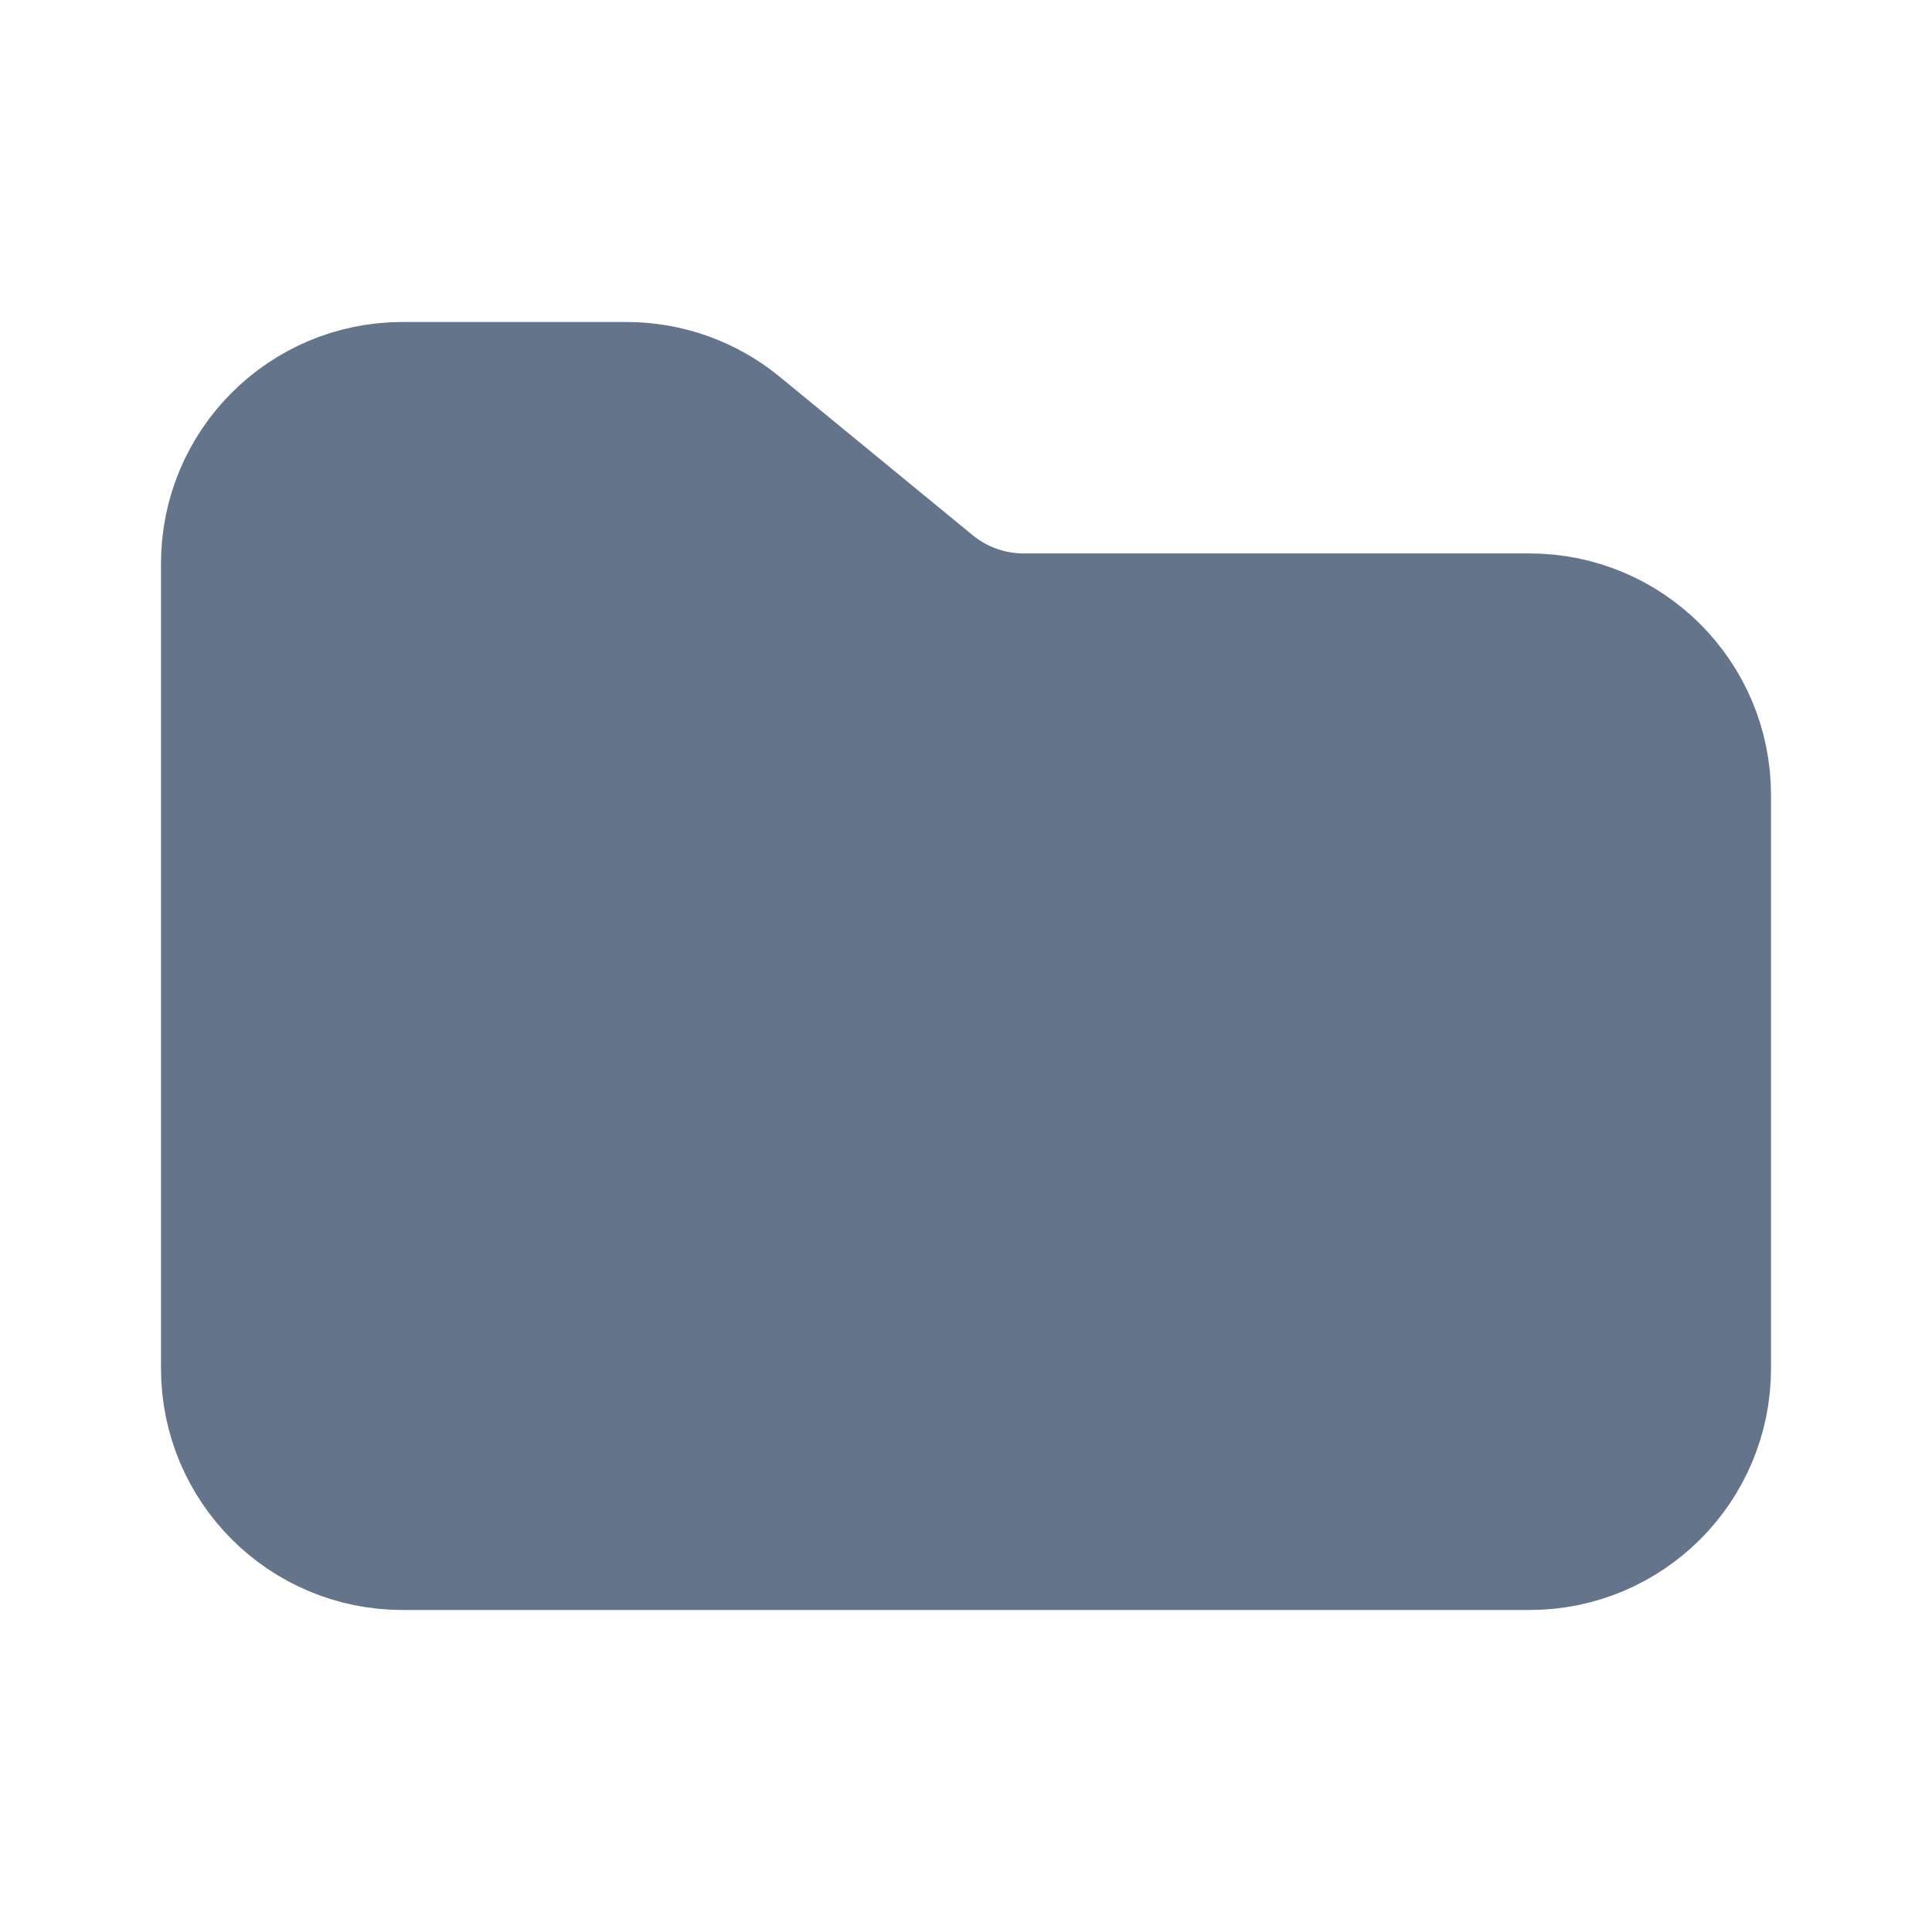
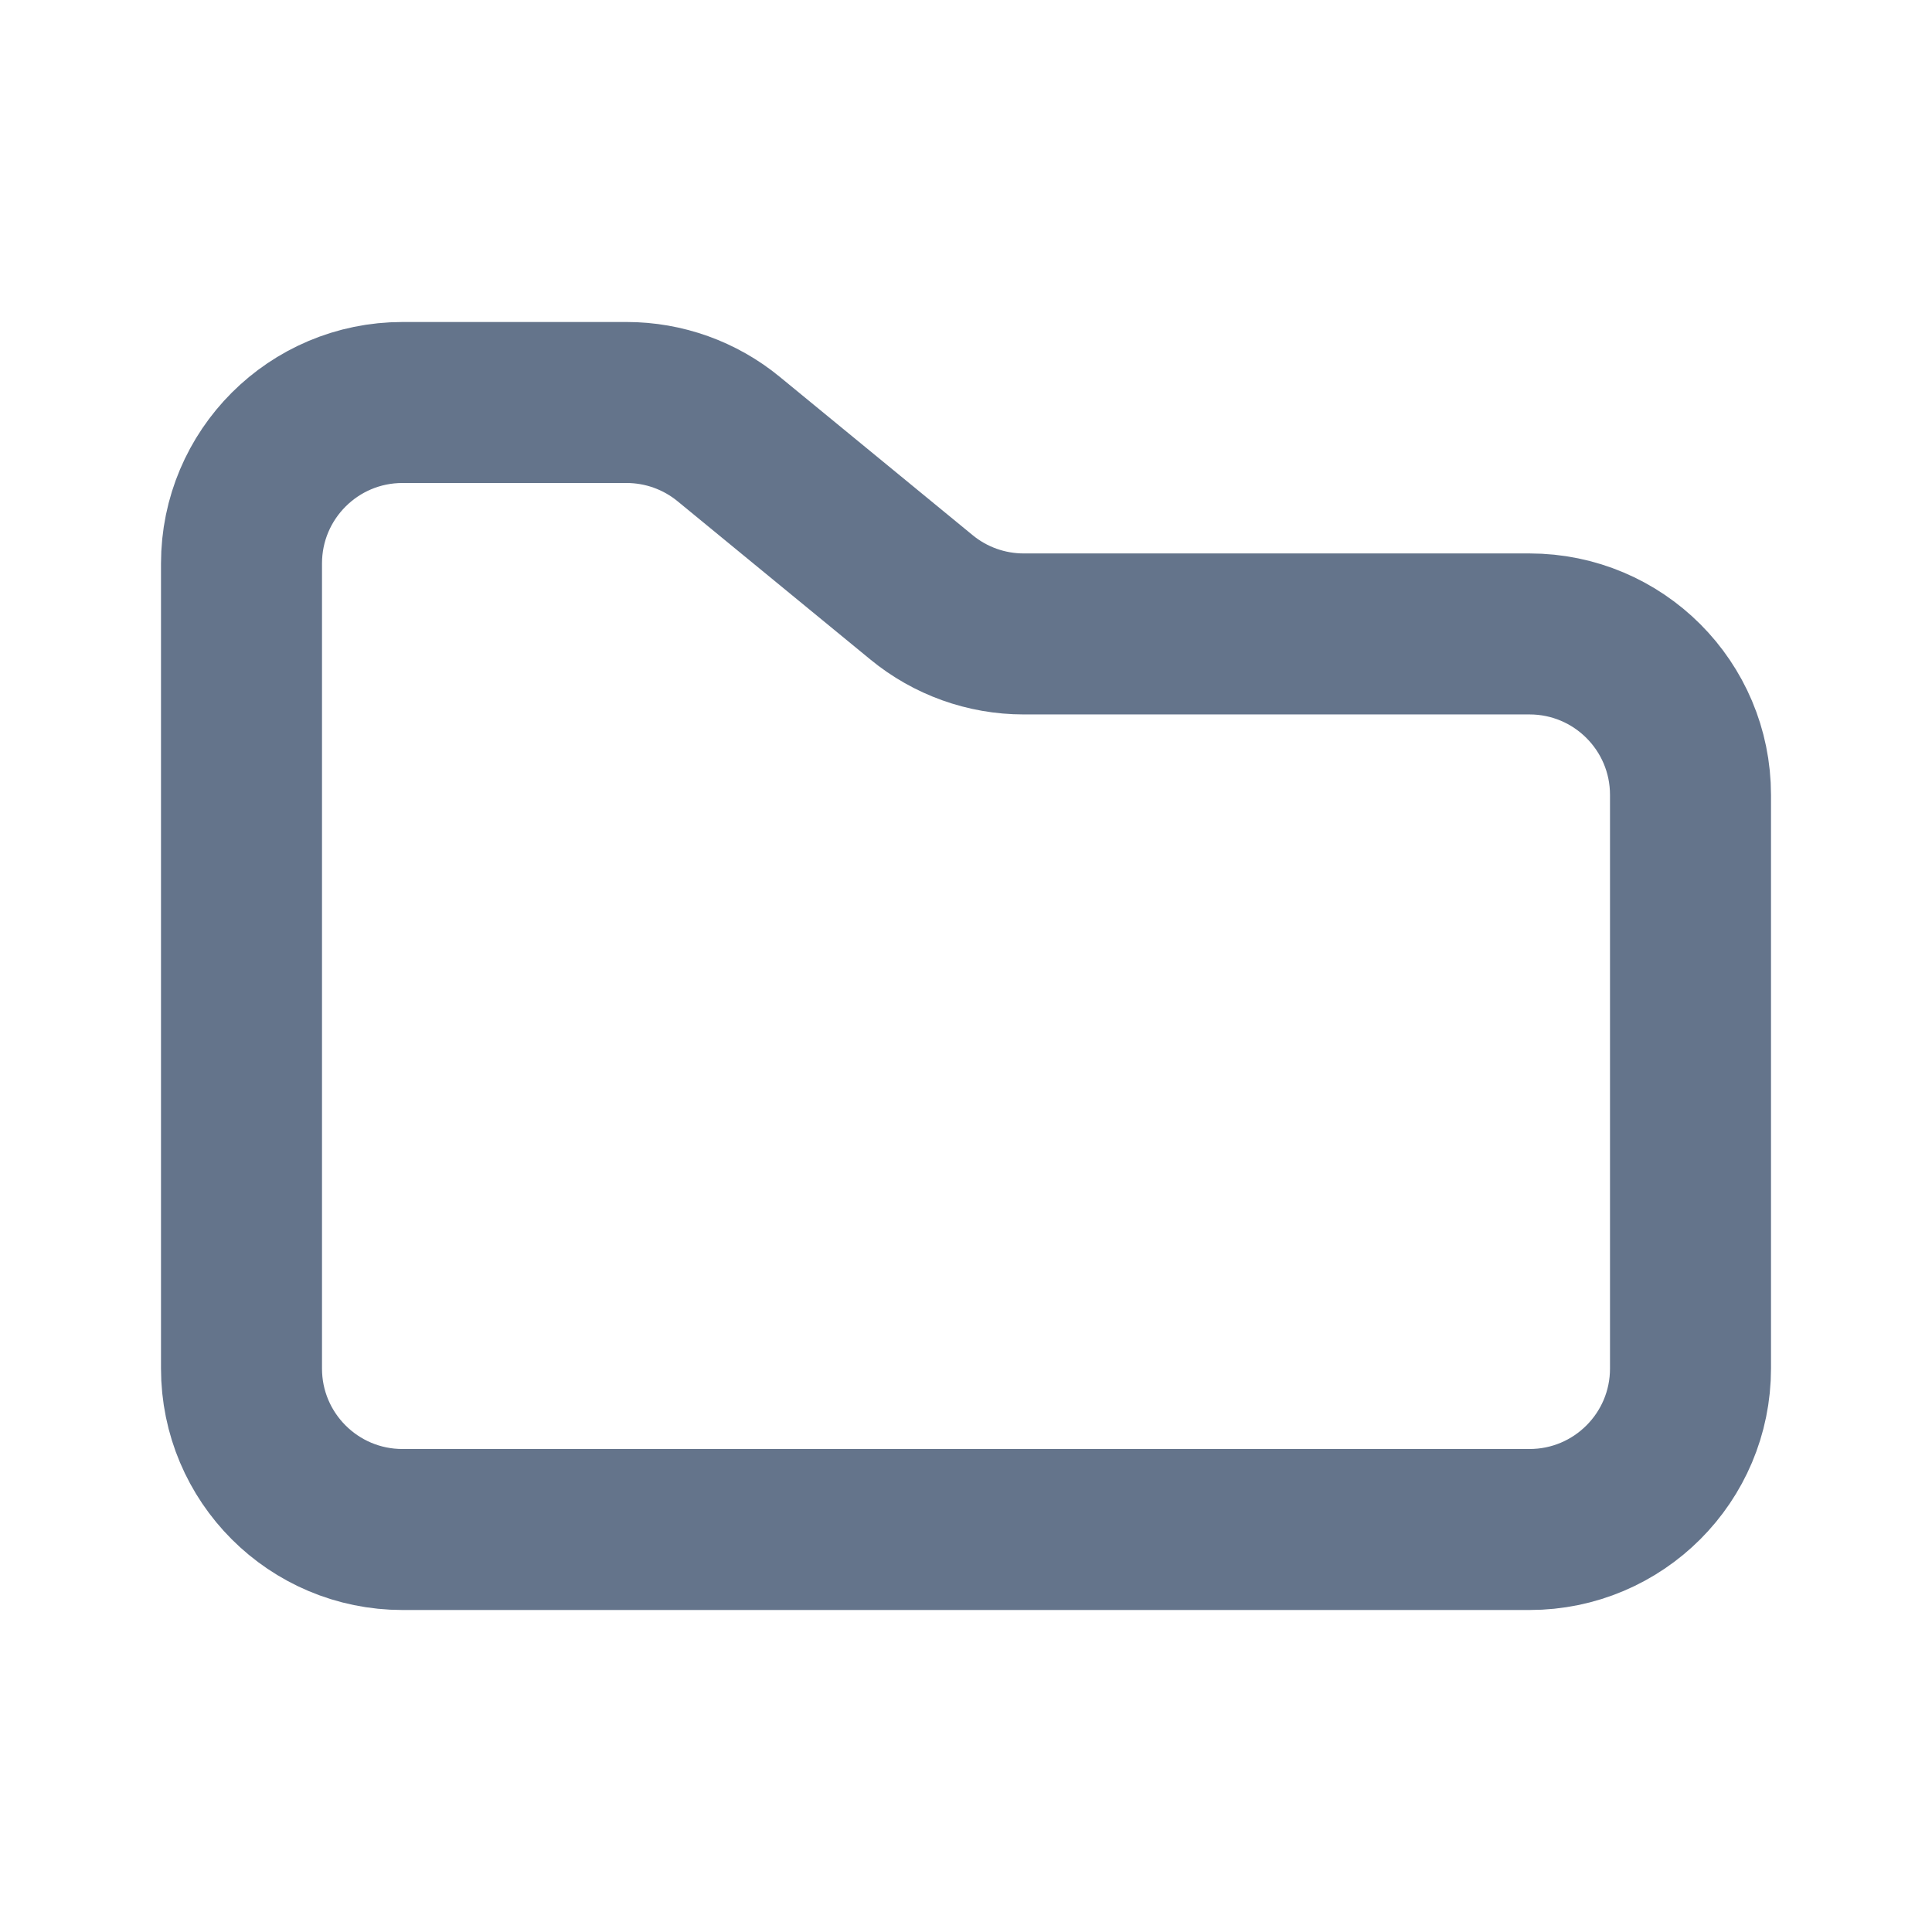
<svg xmlns="http://www.w3.org/2000/svg" width="24" height="24" viewBox="0 0 24 24" fill="none">
-   <path d="M7.784 5H5C3.895 5 3 5.895 3 7V17C3 18.105 3.895 19 5 19H19C20.105 19 21 18.105 21 17V9.875C21 8.77 20.105 7.875 19 7.875H12.716C12.253 7.875 11.804 7.714 11.447 7.42L9.053 5.455C8.696 5.161 8.247 5 7.784 5Z" fill="#64748B" stroke="#64748B" stroke-width="2" />
+   <path d="M7.784 5H5C3.895 5 3 5.895 3 7V17C3 18.105 3.895 19 5 19H19C20.105 19 21 18.105 21 17V9.875C21 8.77 20.105 7.875 19 7.875H12.716C12.253 7.875 11.804 7.714 11.447 7.42L9.053 5.455C8.696 5.161 8.247 5 7.784 5Z" stroke="#64748B" stroke-width="2" />
</svg>
